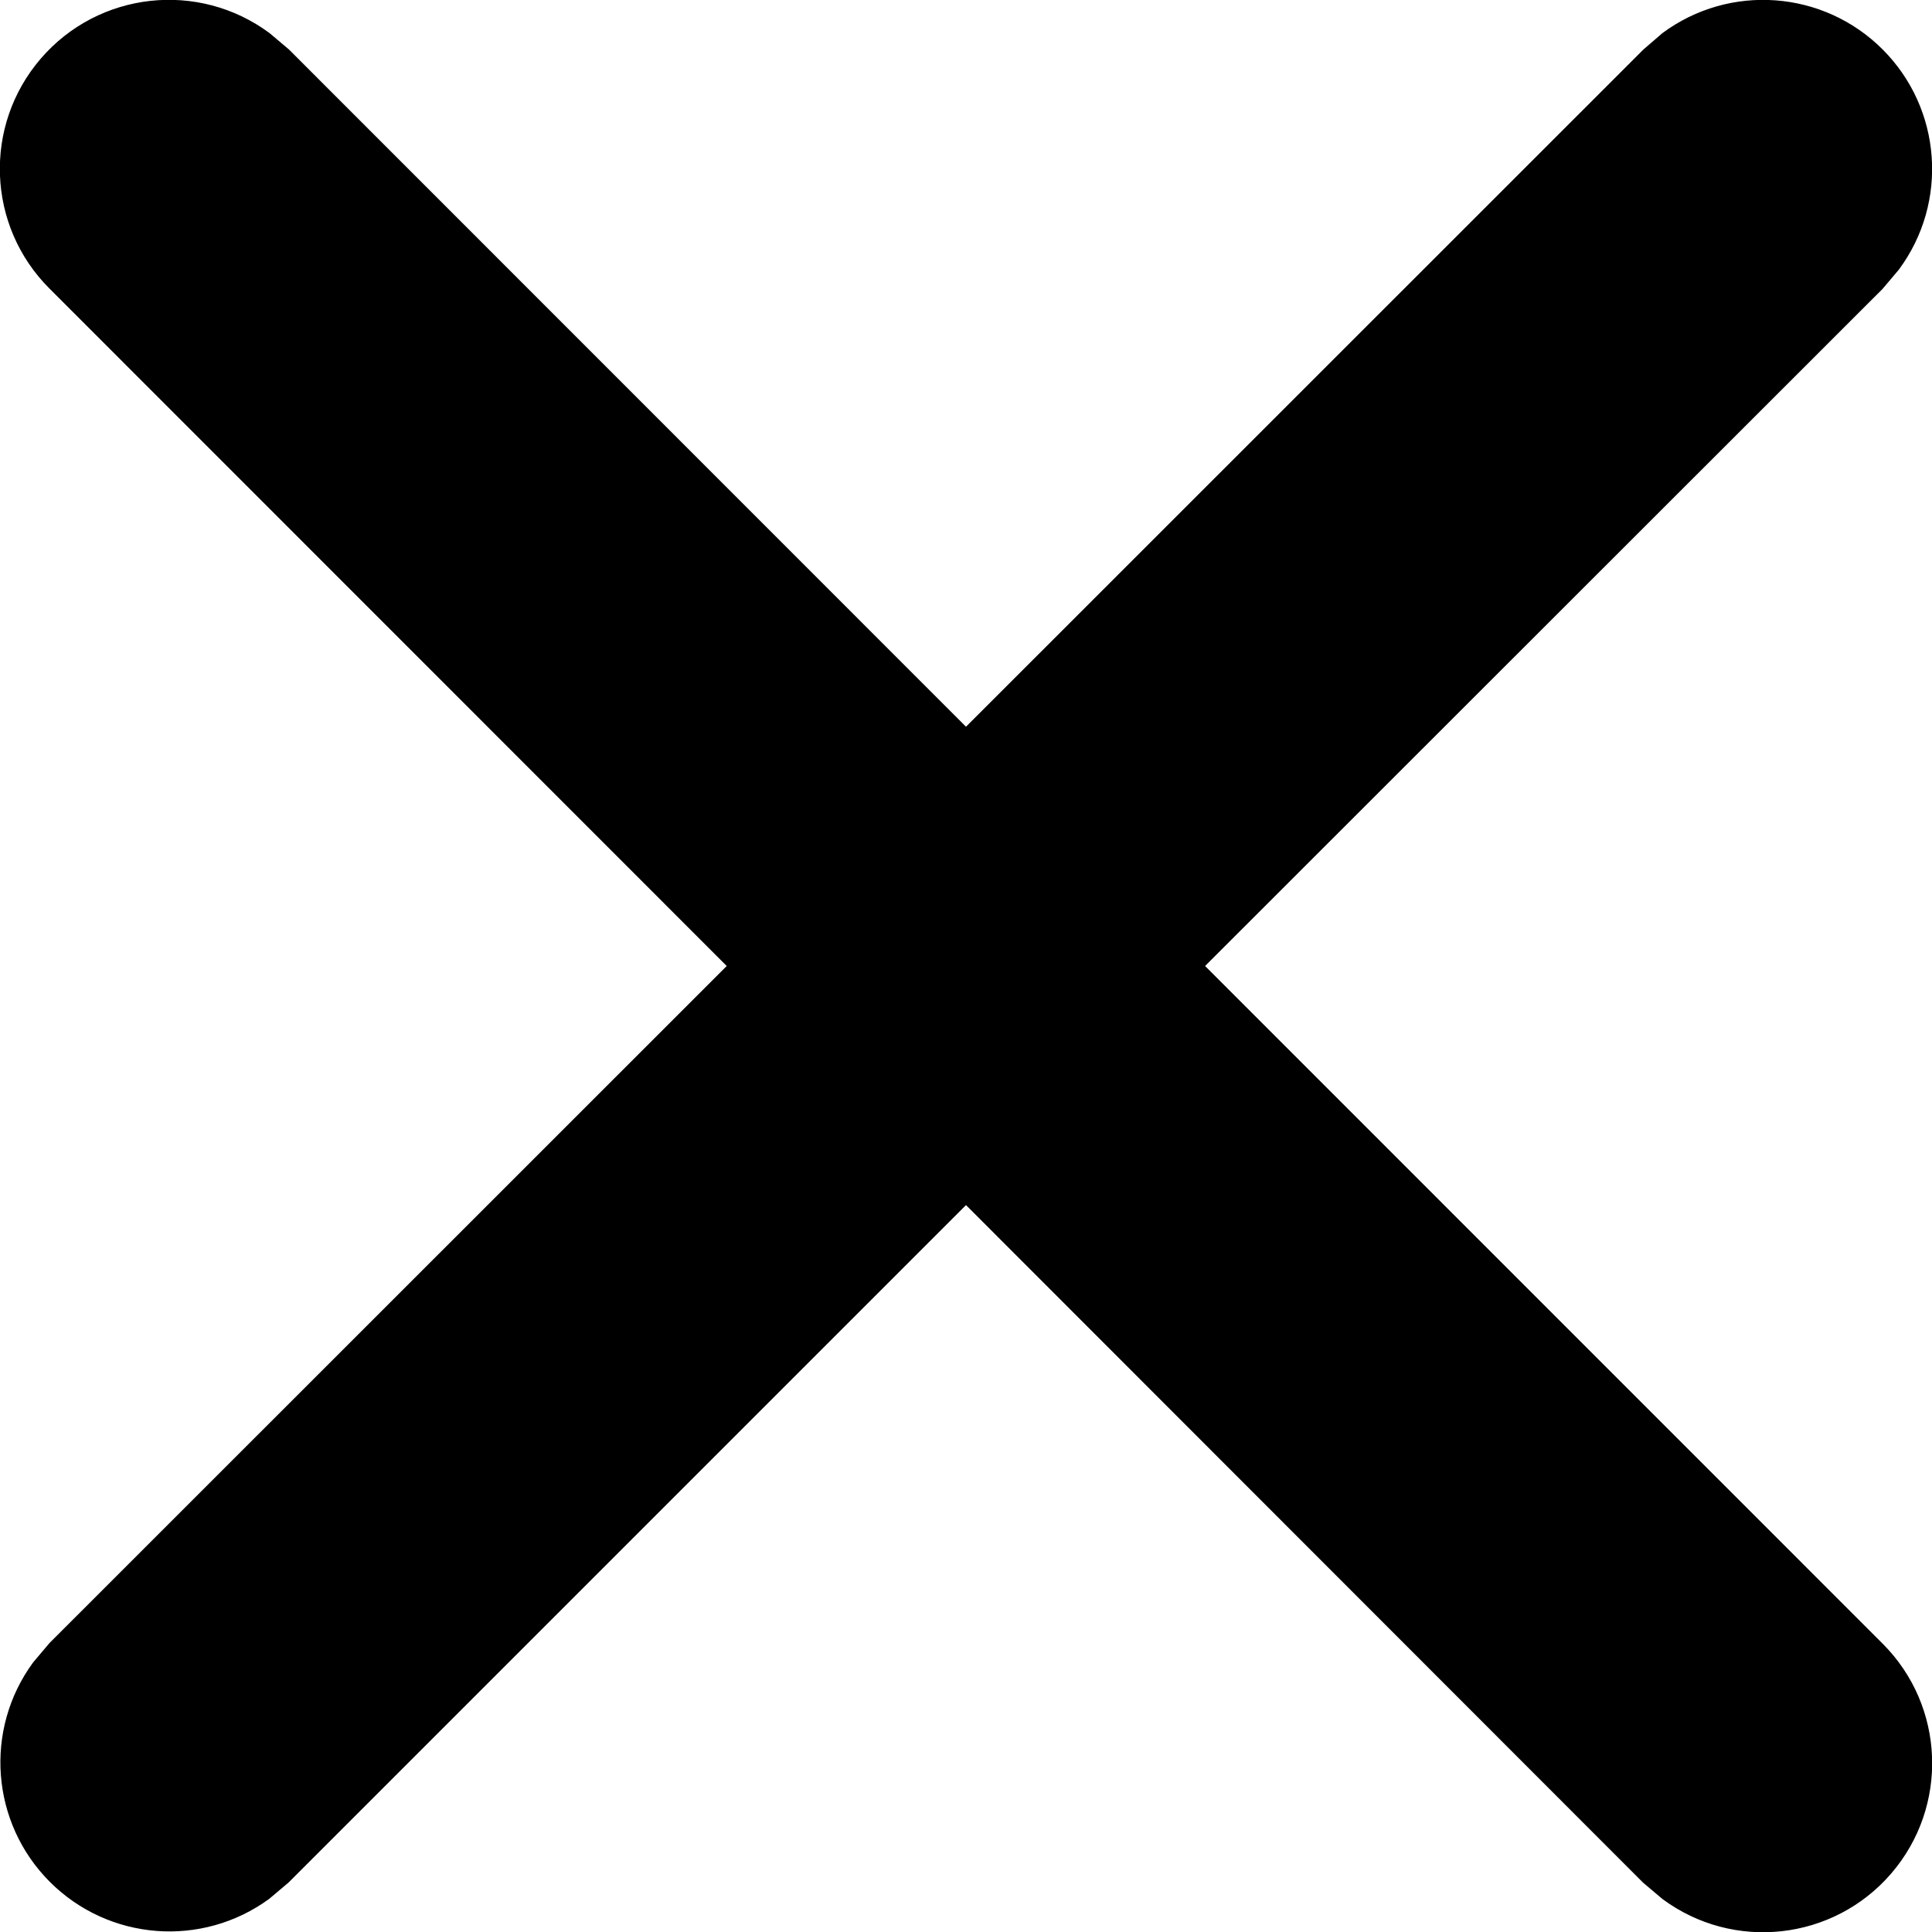
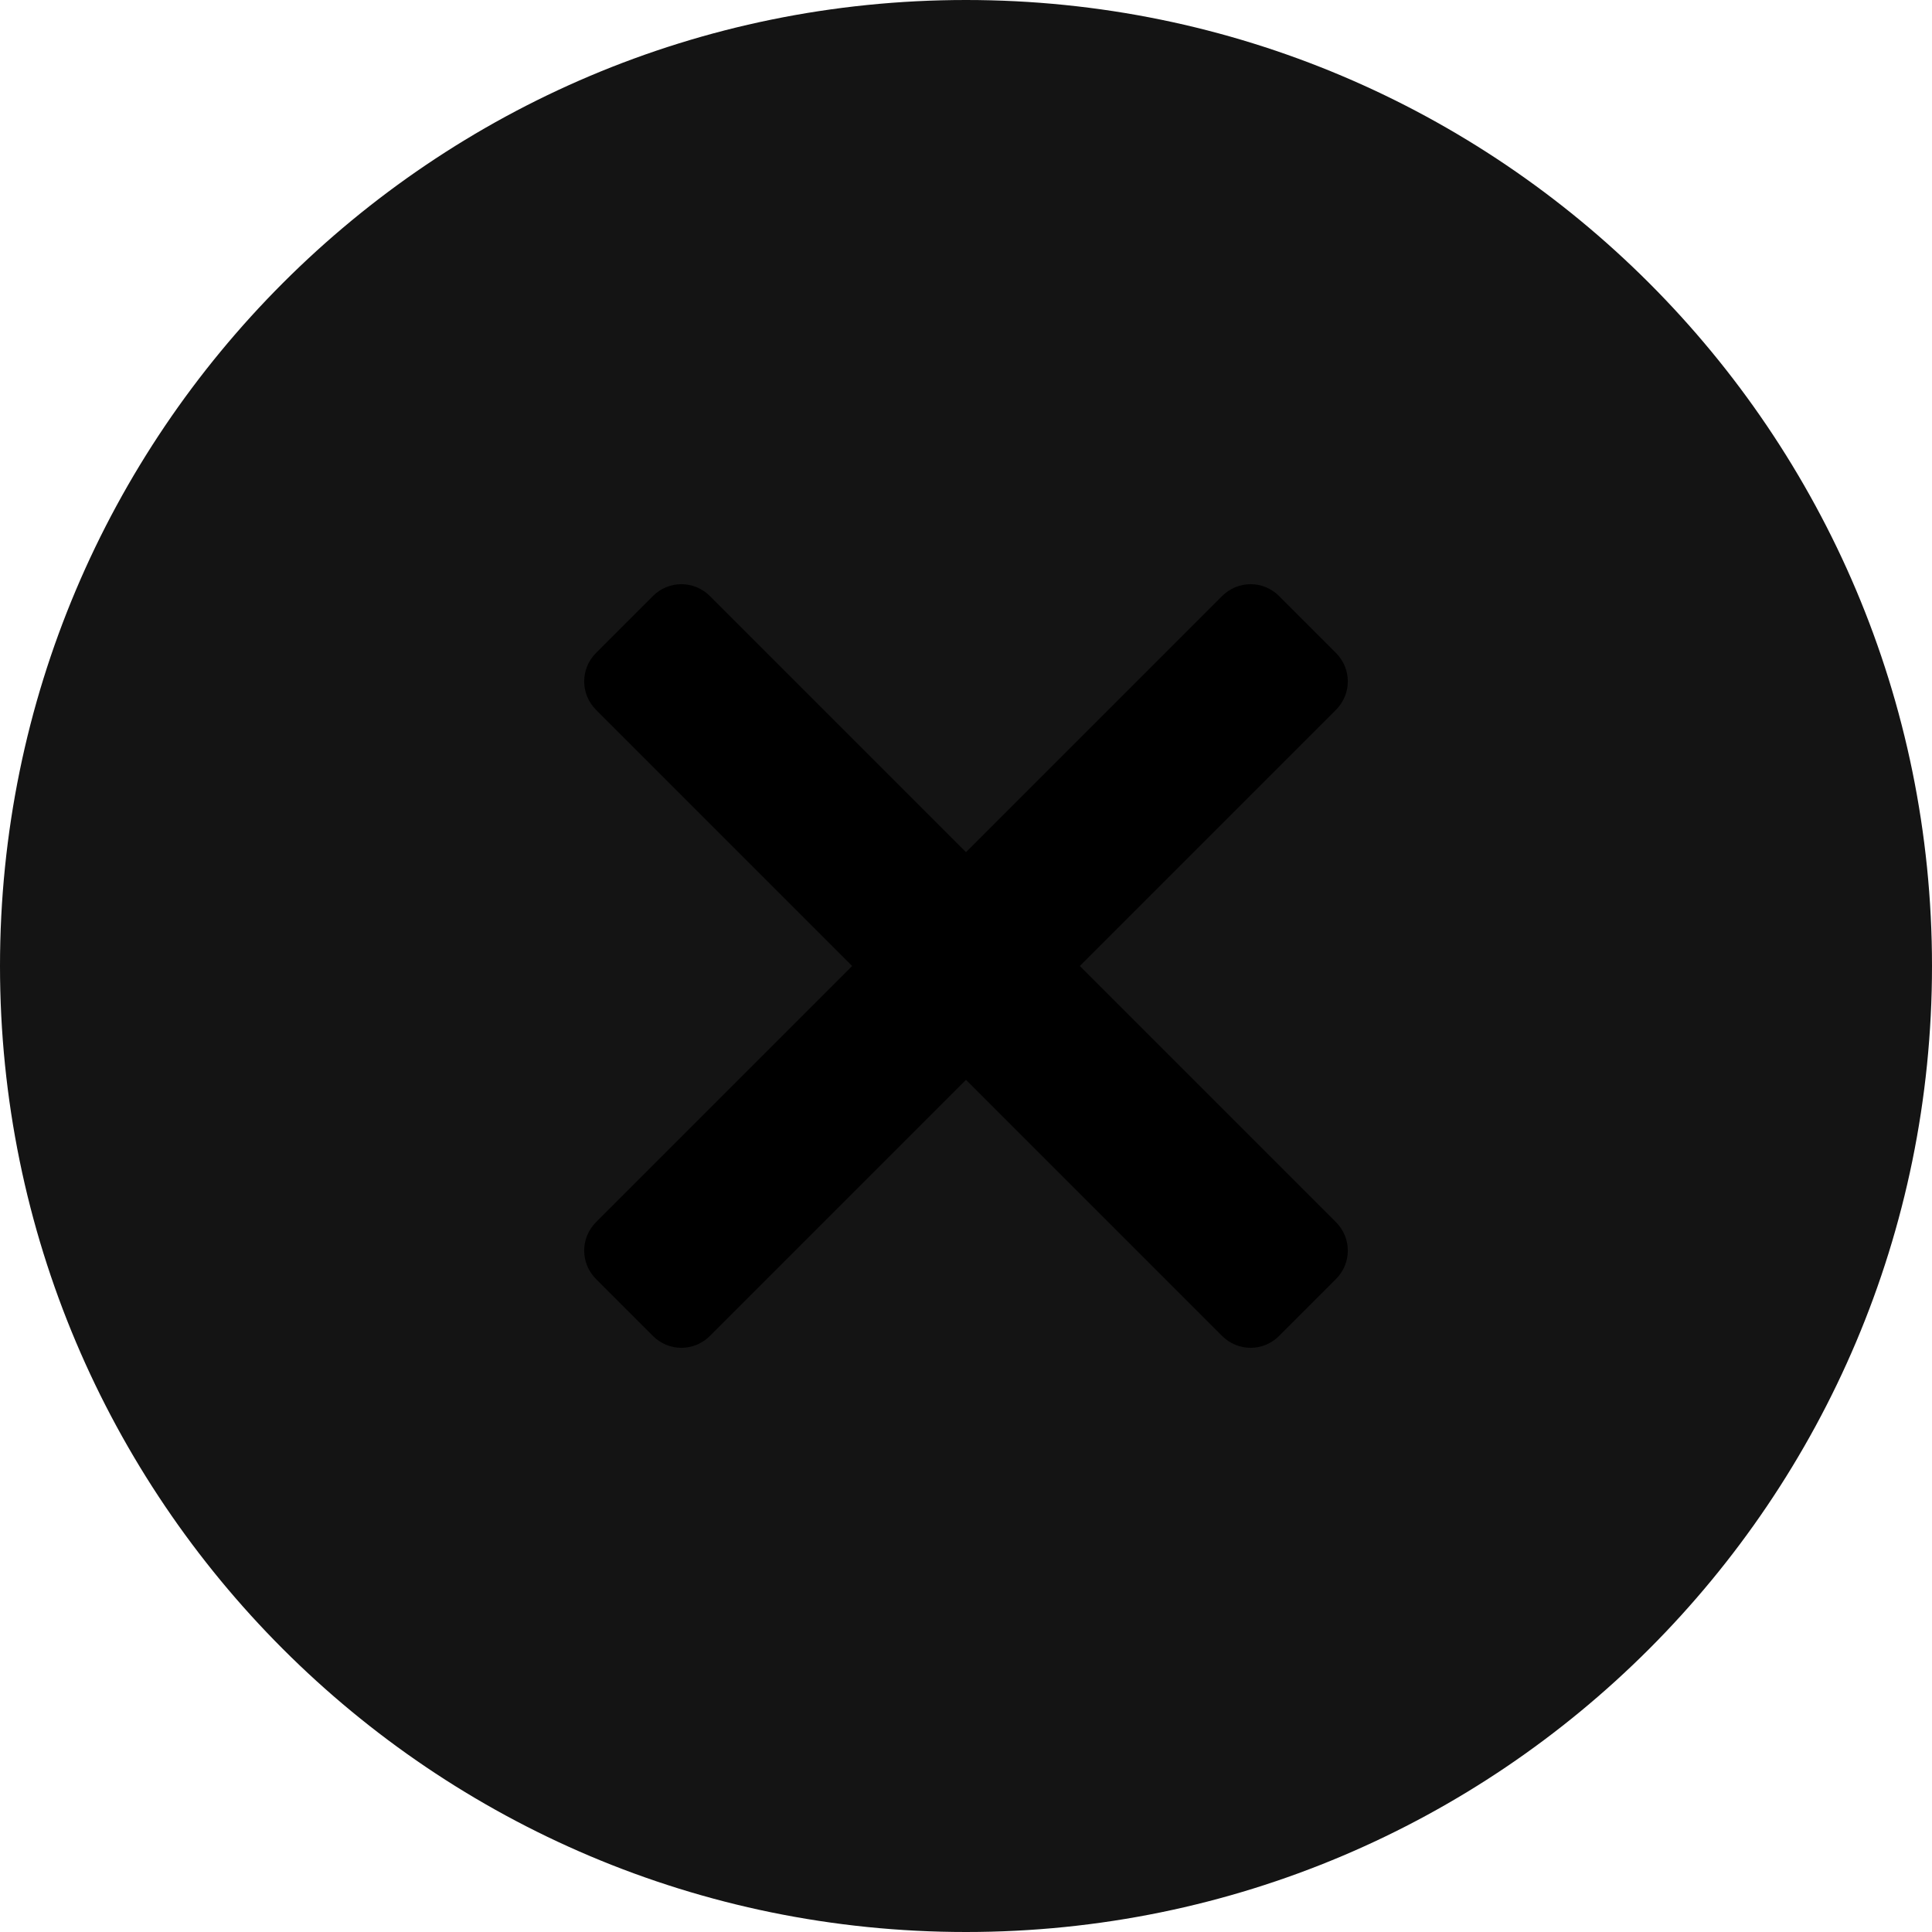
- <svg xmlns="http://www.w3.org/2000/svg" id="Icon_Close" data-name="Icon/Close" viewBox="0 0 20 20">
-   <path id="Close" d="M17.209.343a1.75,1.75,0,0,1,2.448,2.448l-.169.2L12.475,10l7.013,7.014a1.75,1.75,0,0,1-2.279,2.644l-.2-.169L10,12.475,2.988,19.487l-.2.169A1.75,1.75,0,0,1,.343,17.209l.169-.2L7.523,10,.513,2.988A1.75,1.75,0,0,1,2.791.343l.2.169L10,7.523,17.012.513Z" transform="translate(0 0)" fill="currentColor" />
+ <svg xmlns="http://www.w3.org/2000/svg" viewBox="0 0 24 24" fill="none">
+   <path class="background" d="M0 12C0 5.373 5.373 0 12 0V0C18.627 0 24 5.373 24 12V12C24 18.627 18.627 24 12 24V24C5.373 24 0 18.627 0 12V12Z" fill="#141414" />
+   <path d="M15.889 16.596C15.795 16.69 15.668 16.743 15.536 16.743C15.403 16.743 15.276 16.69 15.182 16.596L12 13.414L8.818 16.596C8.724 16.69 8.597 16.743 8.465 16.743C8.332 16.743 8.205 16.69 8.111 16.596L7.404 15.889C7.31 15.795 7.257 15.668 7.257 15.536C7.257 15.403 7.31 15.276 7.404 15.182L10.586 12L7.404 8.818C7.31 8.724 7.257 8.597 7.257 8.464C7.257 8.332 7.31 8.205 7.404 8.111L8.111 7.404C8.205 7.31 8.332 7.257 8.465 7.257C8.597 7.257 8.724 7.31 8.818 7.404L12 10.586L15.182 7.404C15.276 7.31 15.403 7.257 15.536 7.257C15.668 7.257 15.795 7.31 15.889 7.404L16.596 8.111C16.69 8.205 16.743 8.332 16.743 8.464C16.743 8.597 16.69 8.724 16.596 8.818L13.414 12L16.596 15.182C16.69 15.276 16.743 15.403 16.743 15.536C16.743 15.668 16.69 15.795 16.596 15.889L15.889 16.596Z" fill="currentColor" />
</svg>
